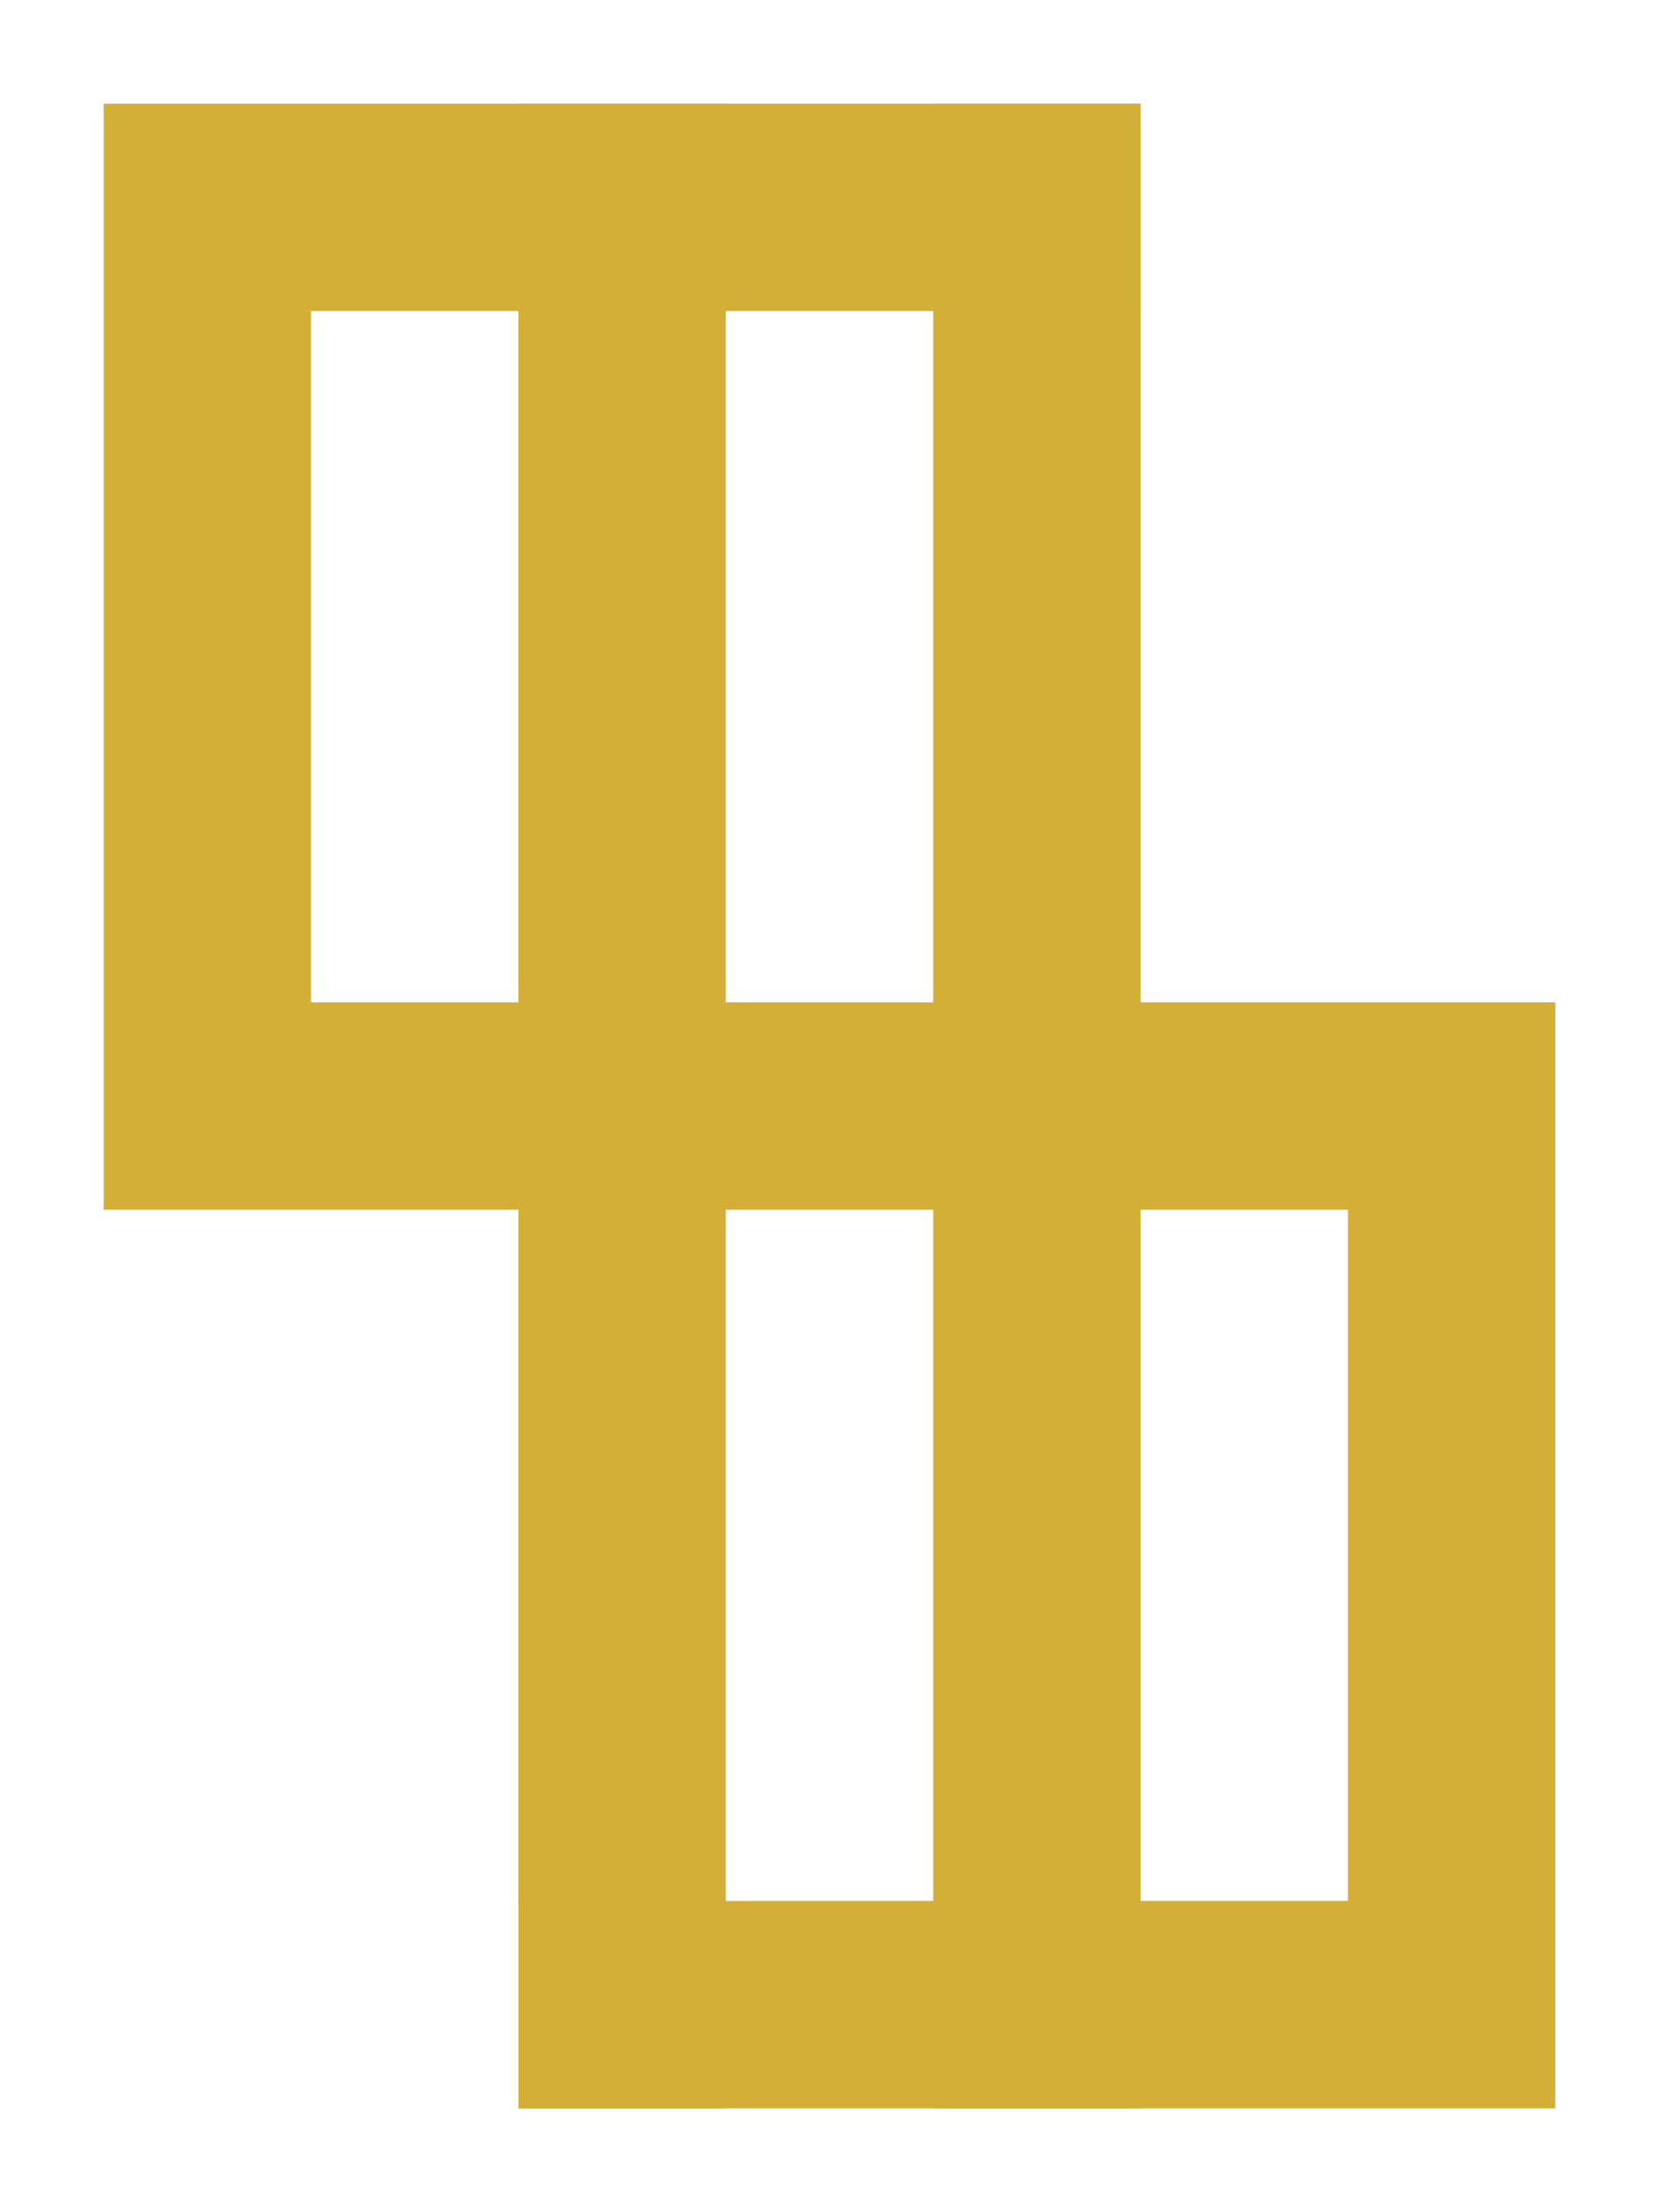
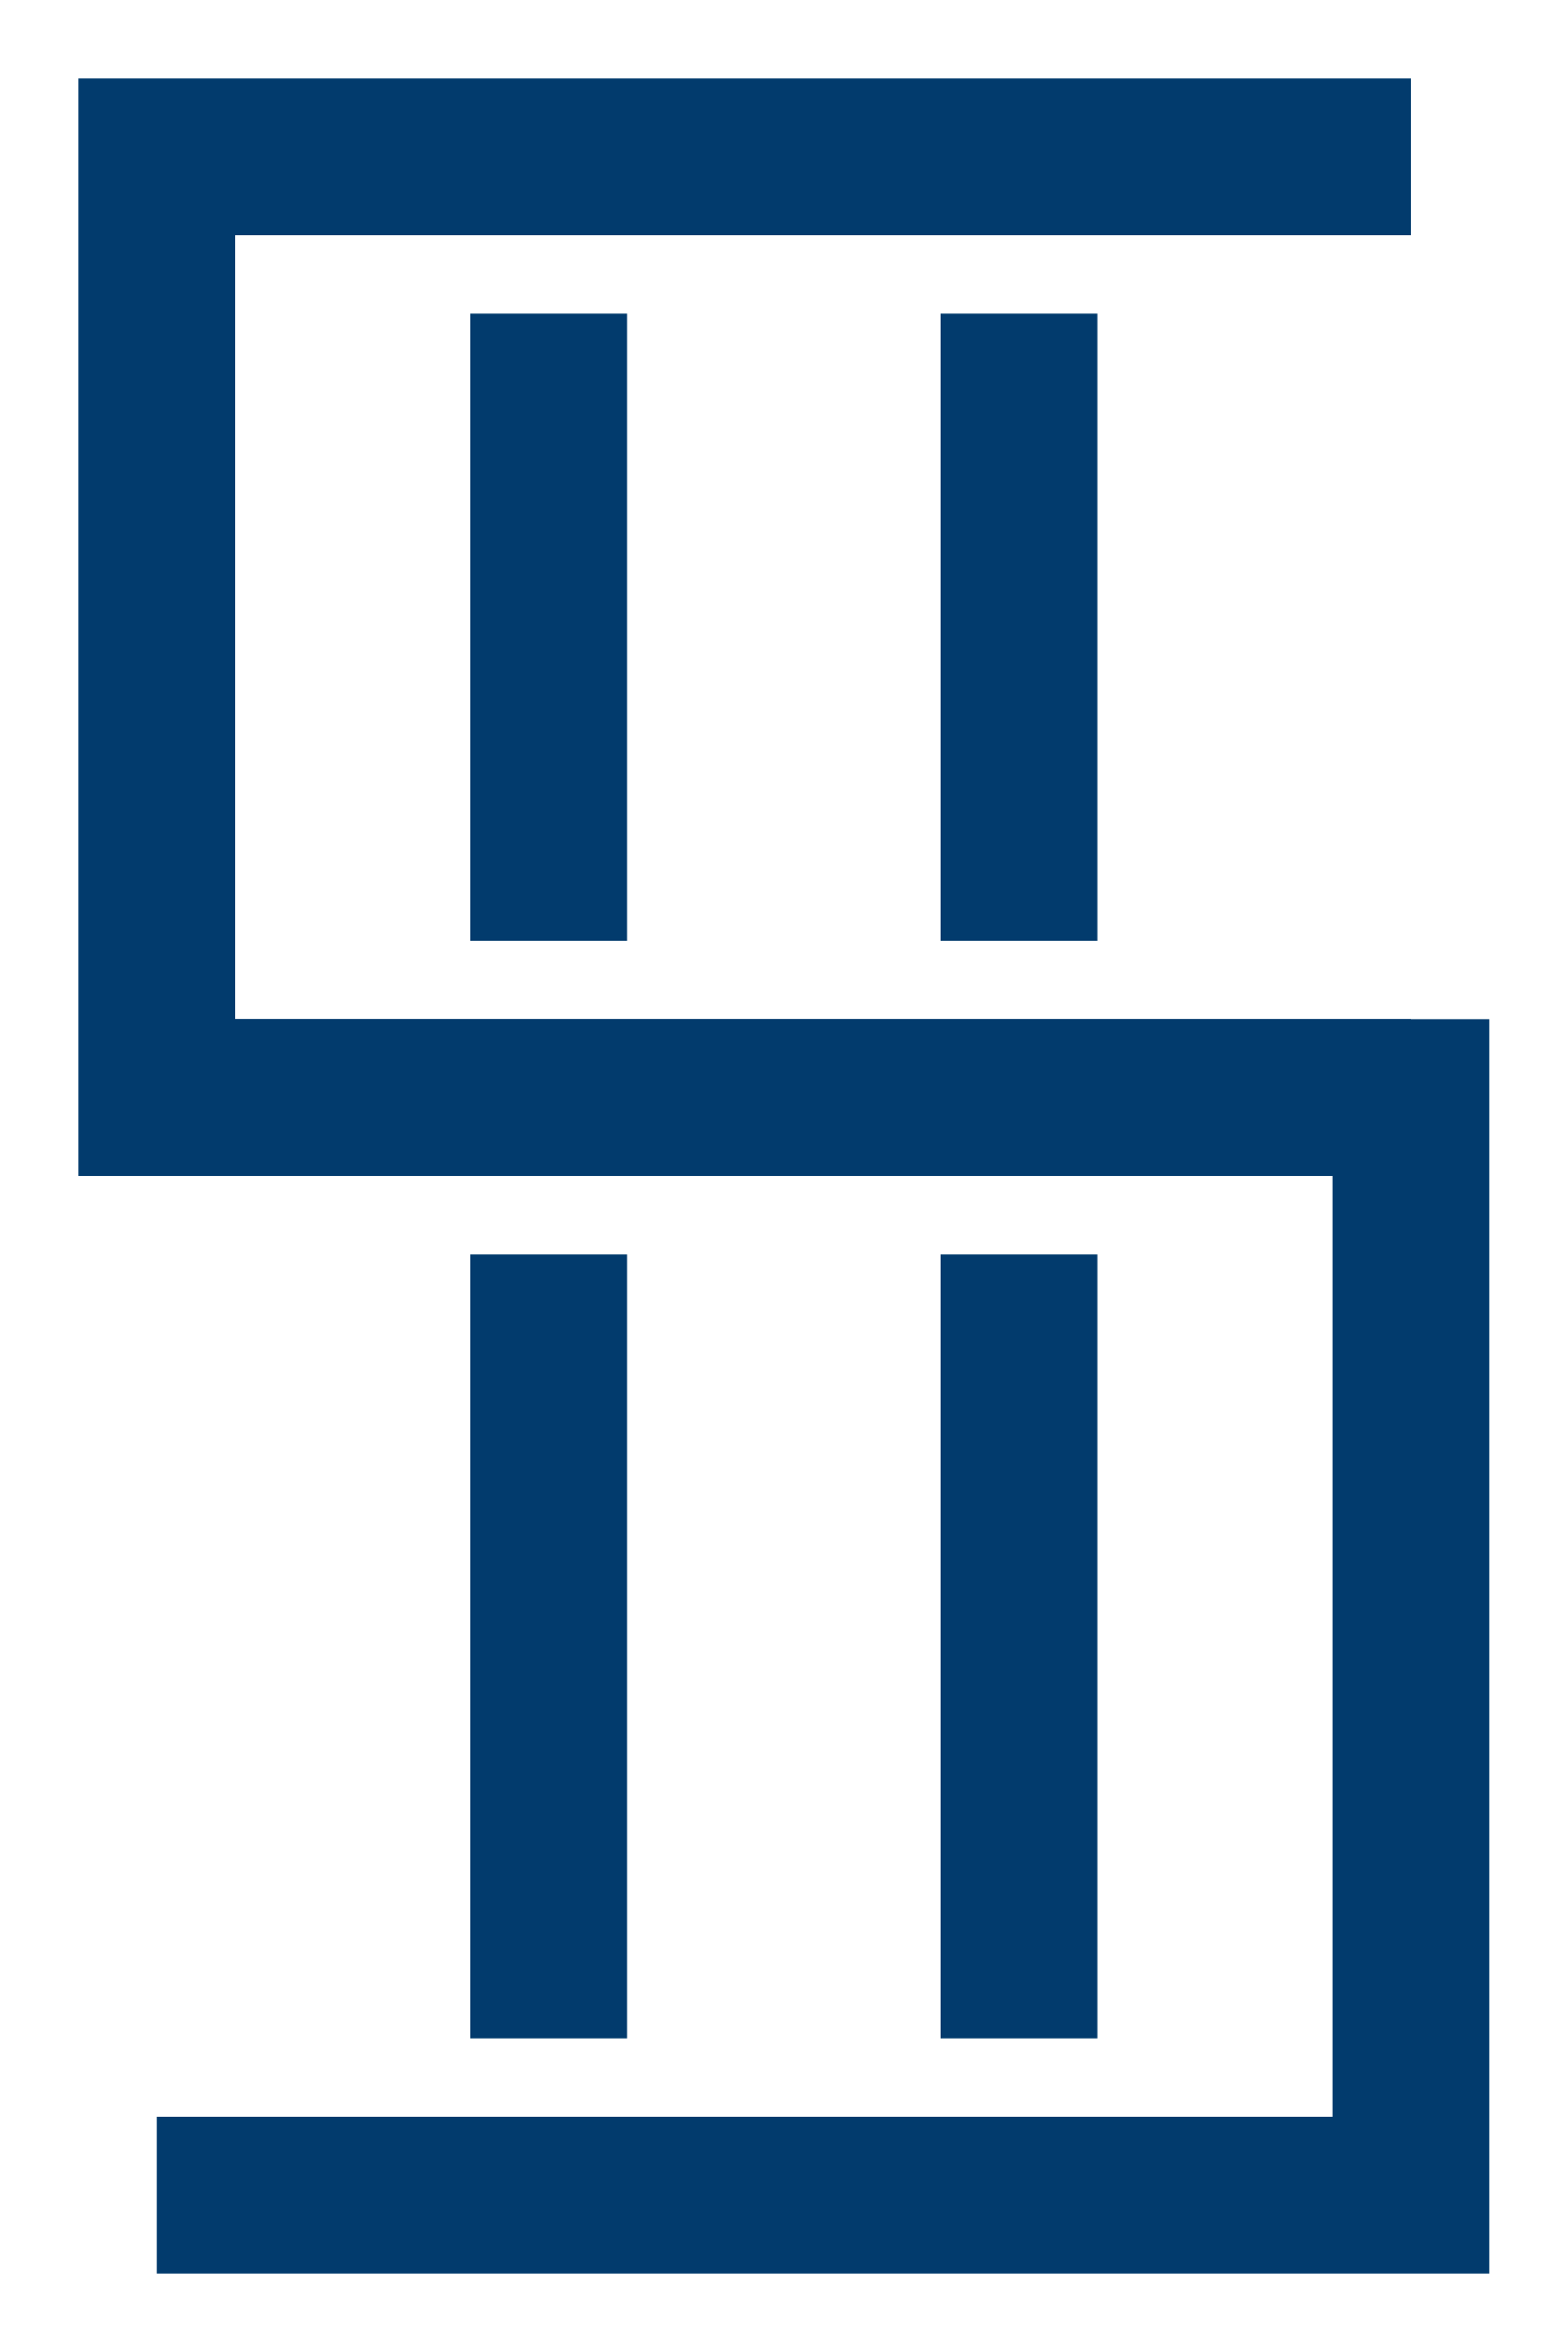
- <svg xmlns="http://www.w3.org/2000/svg" viewBox="0 0 48 64" fill="none">
-   <path d="M 30 6 L 6 6 L 6 32 L 42 32 L 42 58 L 18 58" stroke="#D4AF37" stroke-width="6" stroke-linejoin="miter" stroke-linecap="square" />
-   <line x1="18" y1="6" x2="18" y2="58" stroke="#D4AF37" stroke-width="6" stroke-linecap="square" />
-   <line x1="30" y1="6" x2="30" y2="58" stroke="#D4AF37" stroke-width="6" stroke-linecap="square" />
+ <svg xmlns="http://www.w3.org/2000/svg" viewBox="0 0 100 150">
+   <path d="M 90,10 L 10,10 L 10,70 L 90,70" fill="none" stroke="#023b6d" stroke-width="10" stroke-linejoin="miter" />
+   <path d="M 35,20 L 35,60" fill="none" stroke="#023b6d" stroke-width="10" />
+   <path d="M 65,20 L 65,60" fill="none" stroke="#023b6d" stroke-width="10" />
+   <path d="M 10,70 L 90,70 L 90,140 L 10,140" fill="none" stroke="#023b6d" stroke-width="10" stroke-linejoin="miter" />
+   <path d="M 35,80 L 35,130" fill="none" stroke="#023b6d" stroke-width="10" />
+   <path d="M 65,80 L 65,130" fill="none" stroke="#023b6d" stroke-width="10" />
</svg>
